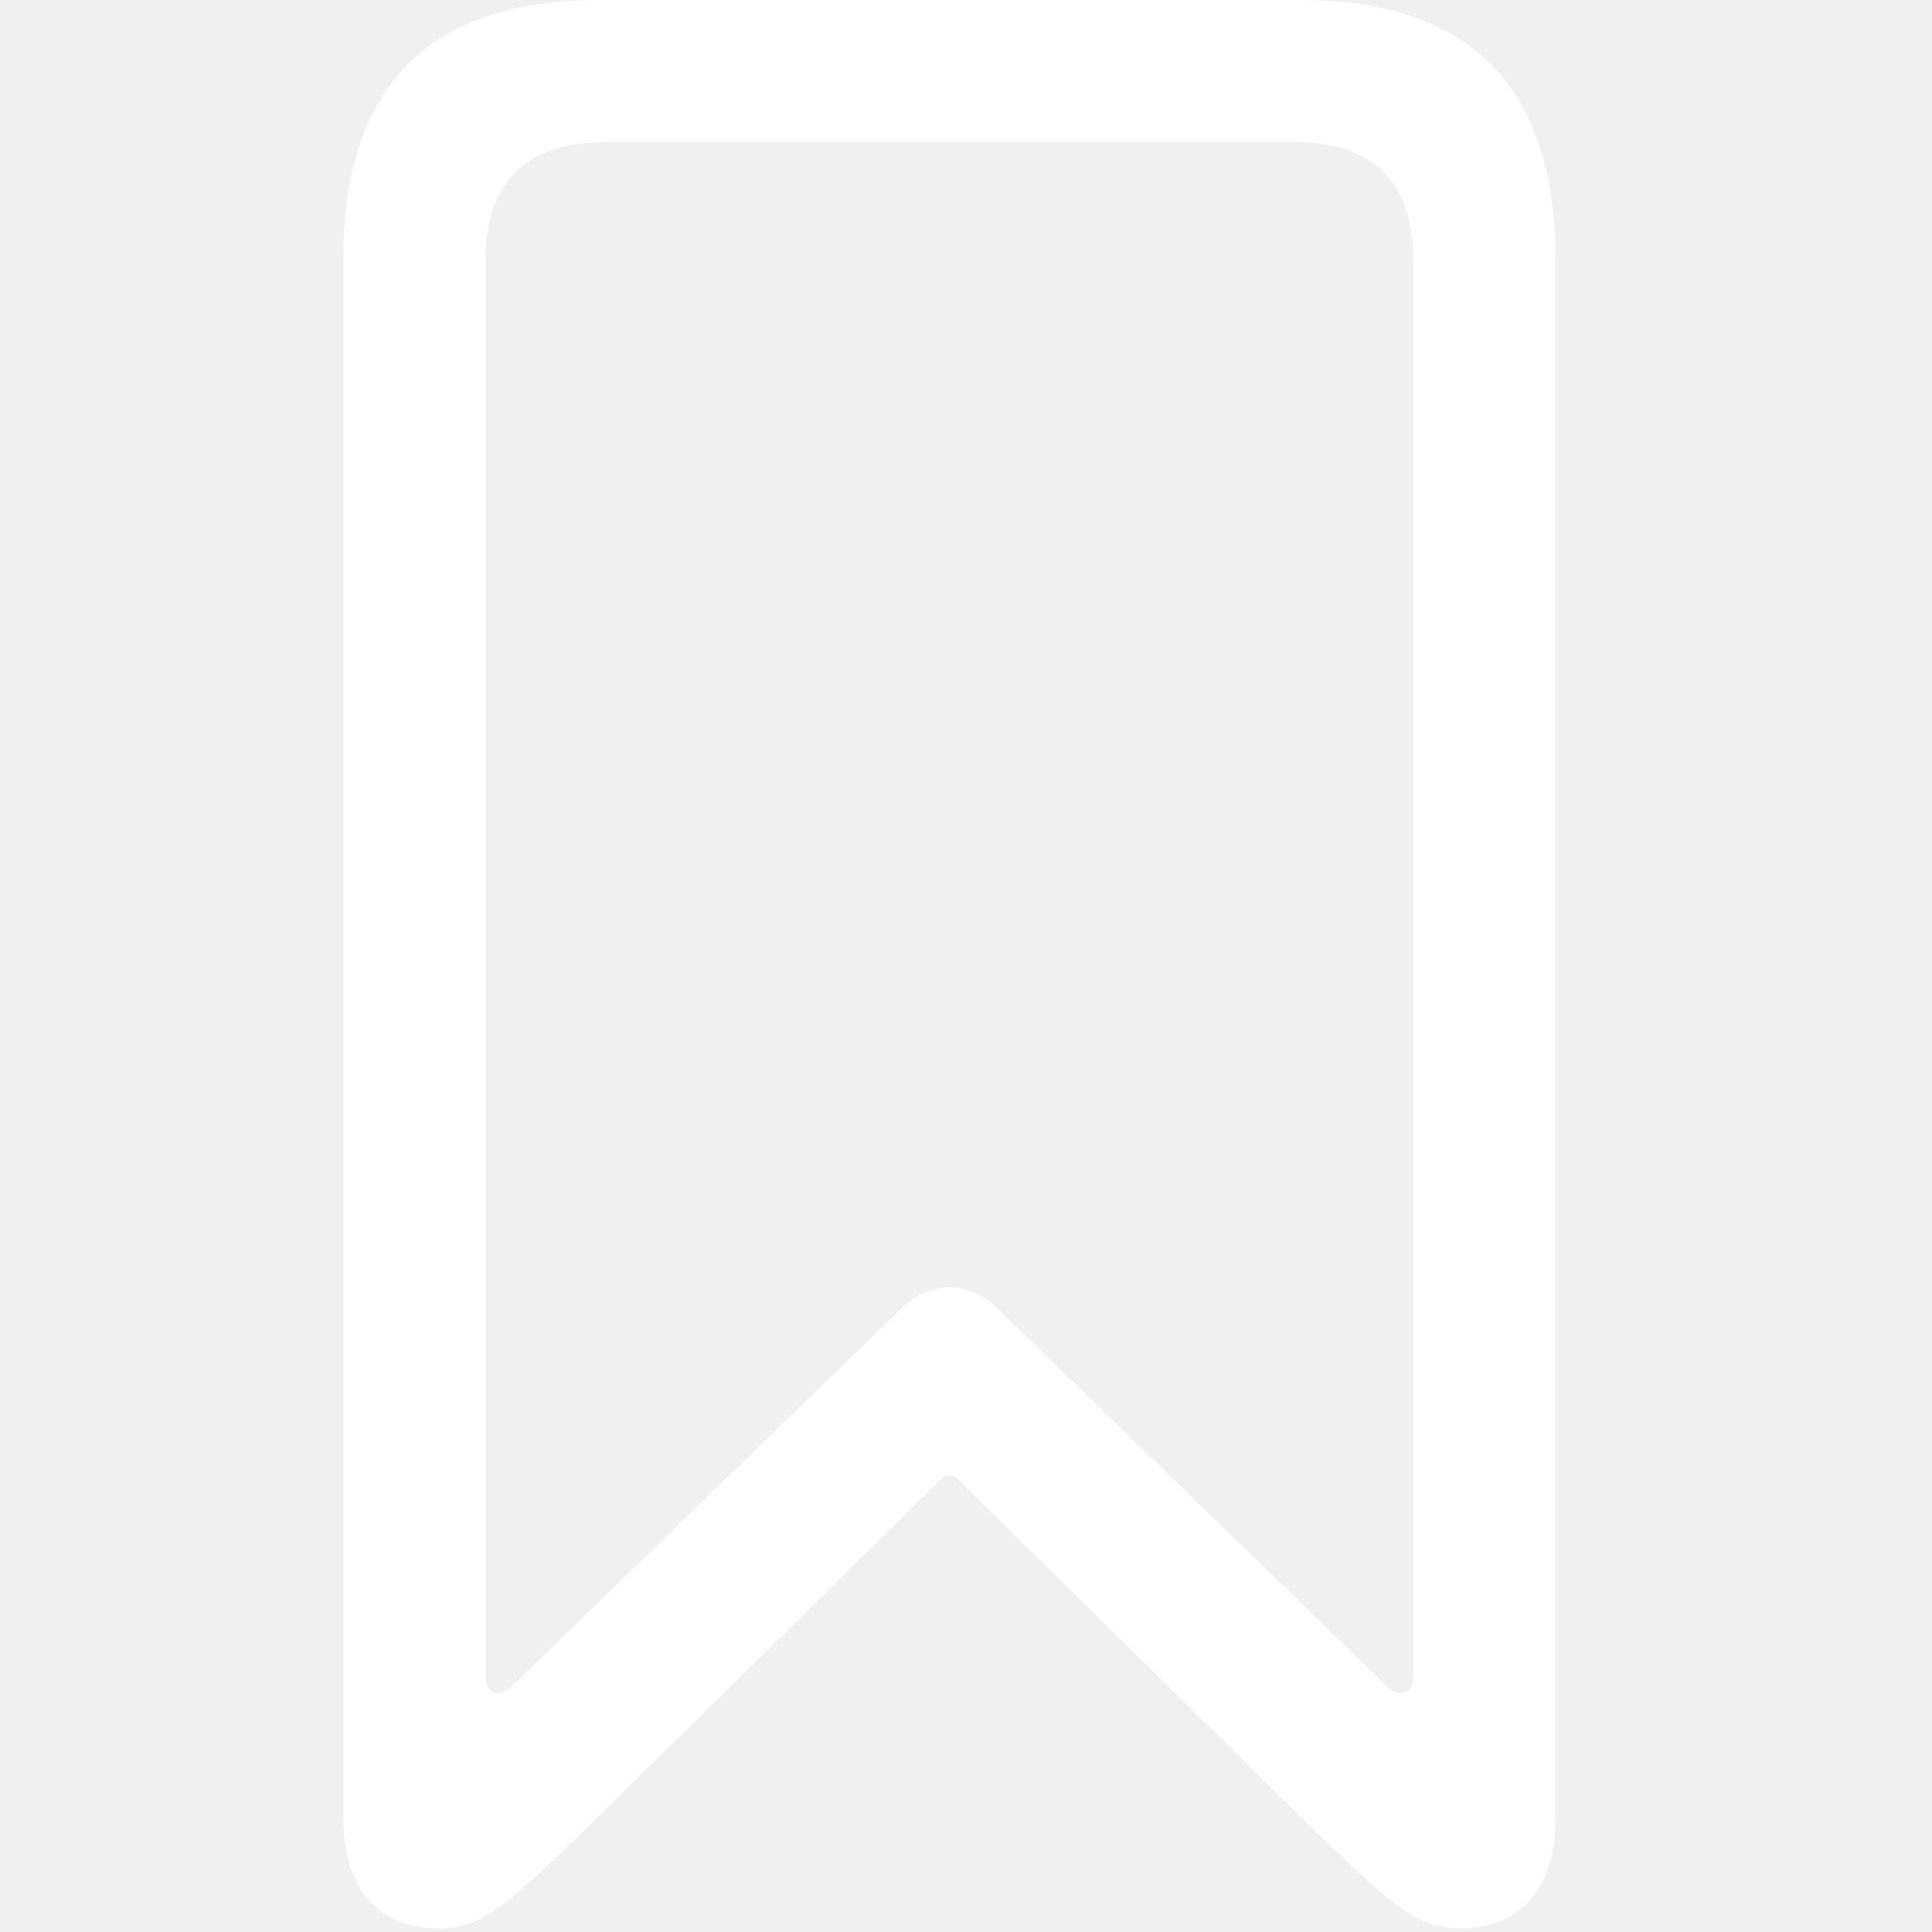
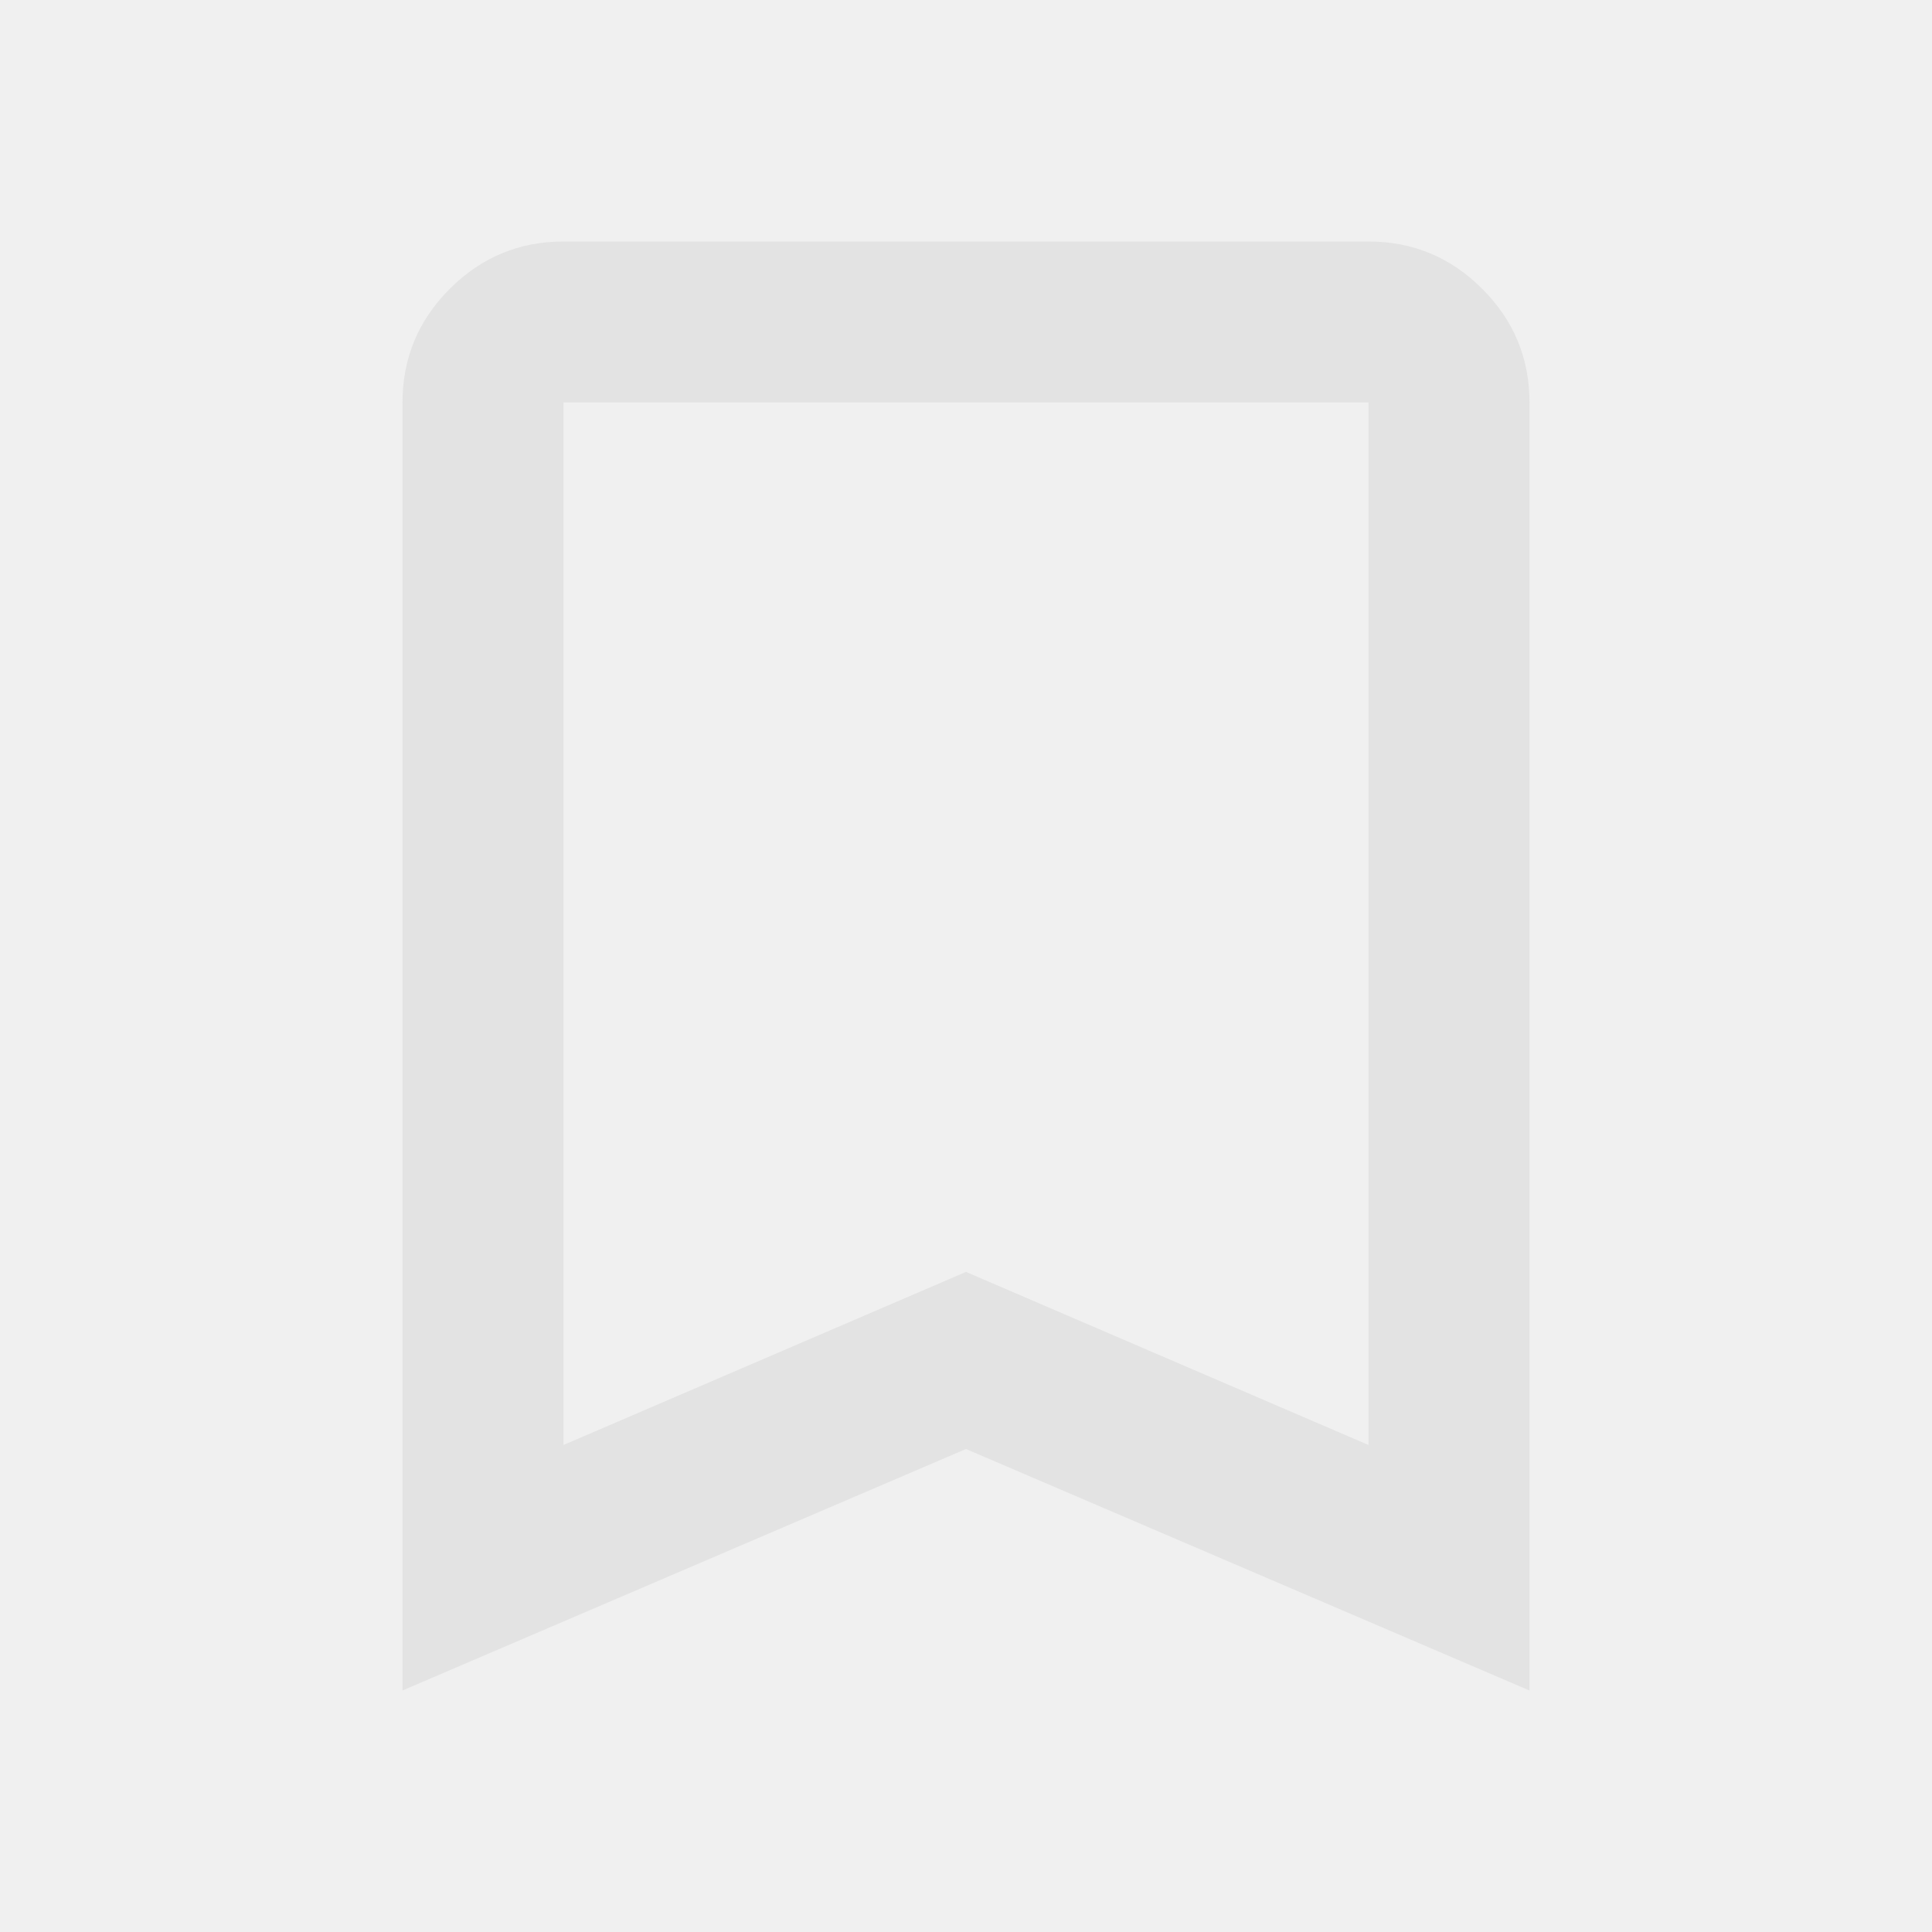
- <svg xmlns="http://www.w3.org/2000/svg" width="16" height="16" viewBox="0 0 13.525 20.986">
-   <g>
-     <path d="M1.035 20.947C1.514 20.947 1.797 20.674 2.676 19.824L6.494 16.064C6.543 16.016 6.631 16.016 6.67 16.064L10.488 19.824C11.367 20.674 11.65 20.947 12.129 20.947C12.783 20.947 13.164 20.518 13.164 19.756L13.164 2.803C13.164 0.947 12.236 0 10.4 0L2.764 0C0.928 0 0 0.947 0 2.803L0 19.756C0 20.518 0.381 20.947 1.035 20.947ZM1.836 18.311C1.699 18.447 1.543 18.408 1.543 18.213L1.543 2.822C1.543 1.982 1.982 1.543 2.842 1.543L10.332 1.543C11.182 1.543 11.621 1.982 11.621 2.822L11.621 18.213C11.621 18.408 11.475 18.447 11.328 18.311L7.1 14.209C6.787 13.906 6.377 13.906 6.064 14.209Z" fill="white" />
-   </g>
+ <svg xmlns="http://www.w3.org/2000/svg" height="24px" viewBox="0 -960 960 960" width="24px" fill="#e3e3e3">
+   <path d="M200-120v-640q0-33 23.5-56.5T280-840h400q33 0 56.5 23.5T760-760v640L480-240 200-120Zm80-122 200-86 200 86v-518H280v518Zm0-518h400-400Z" />
</svg>
